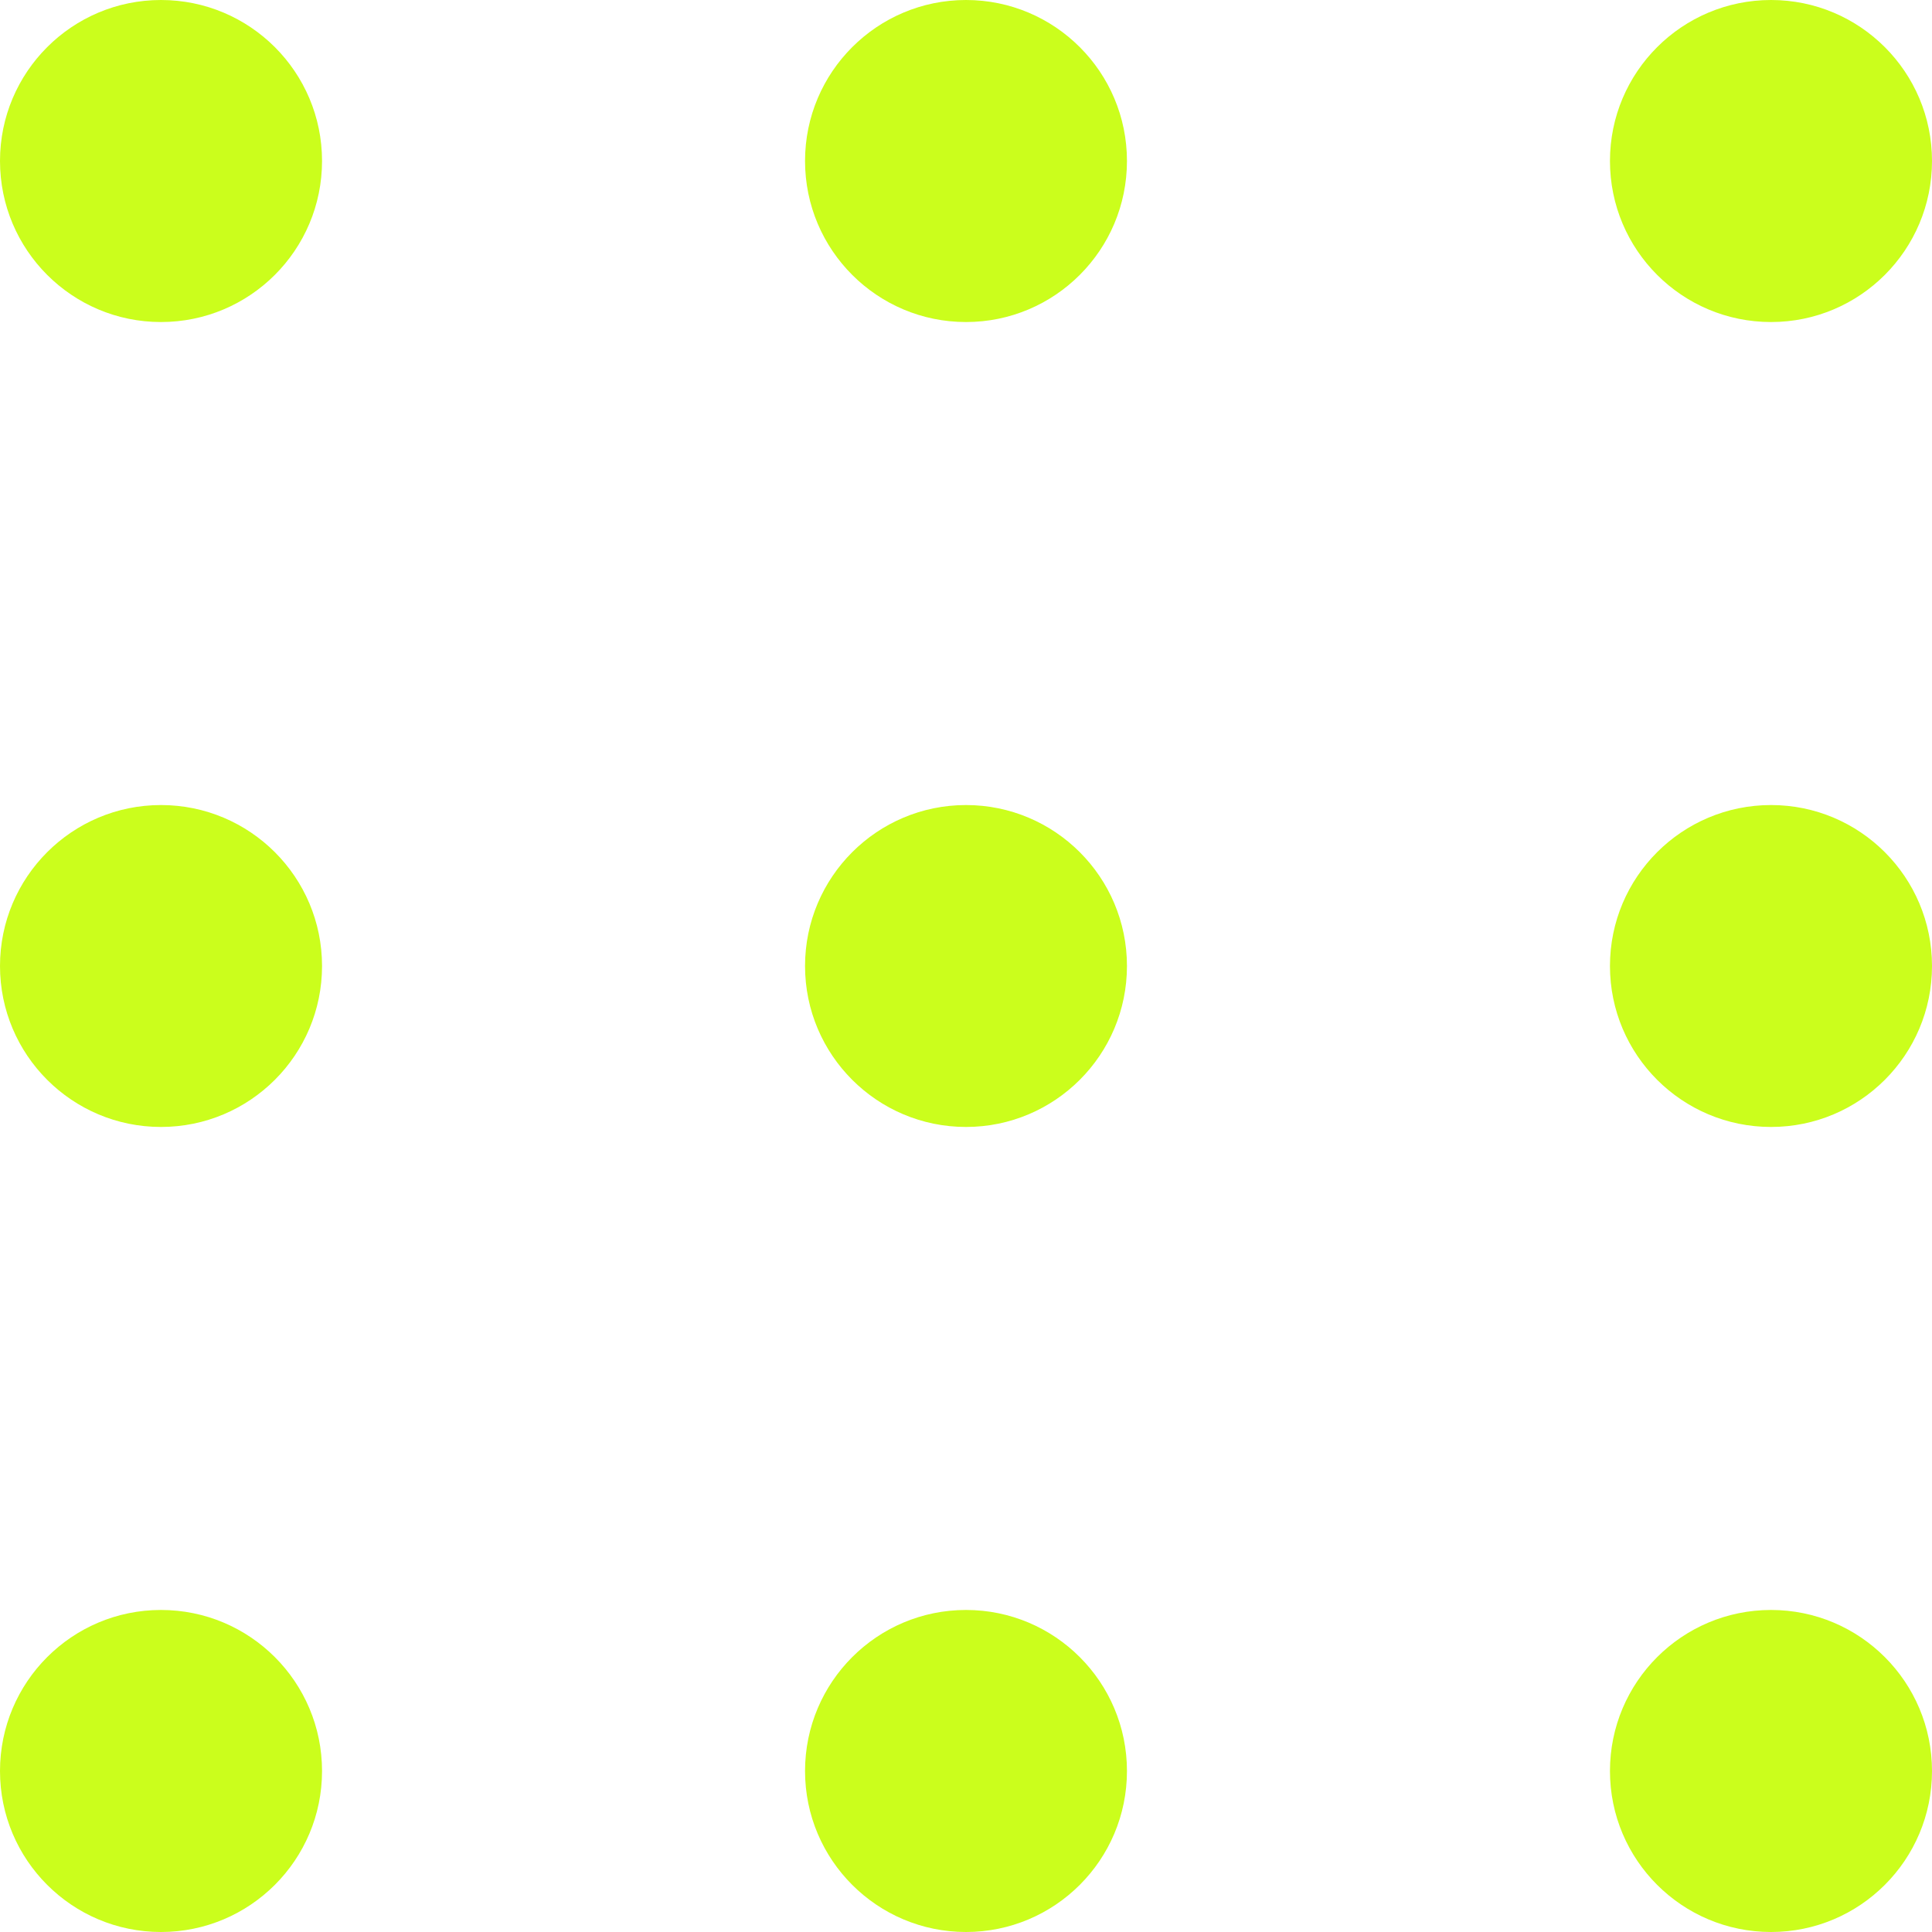
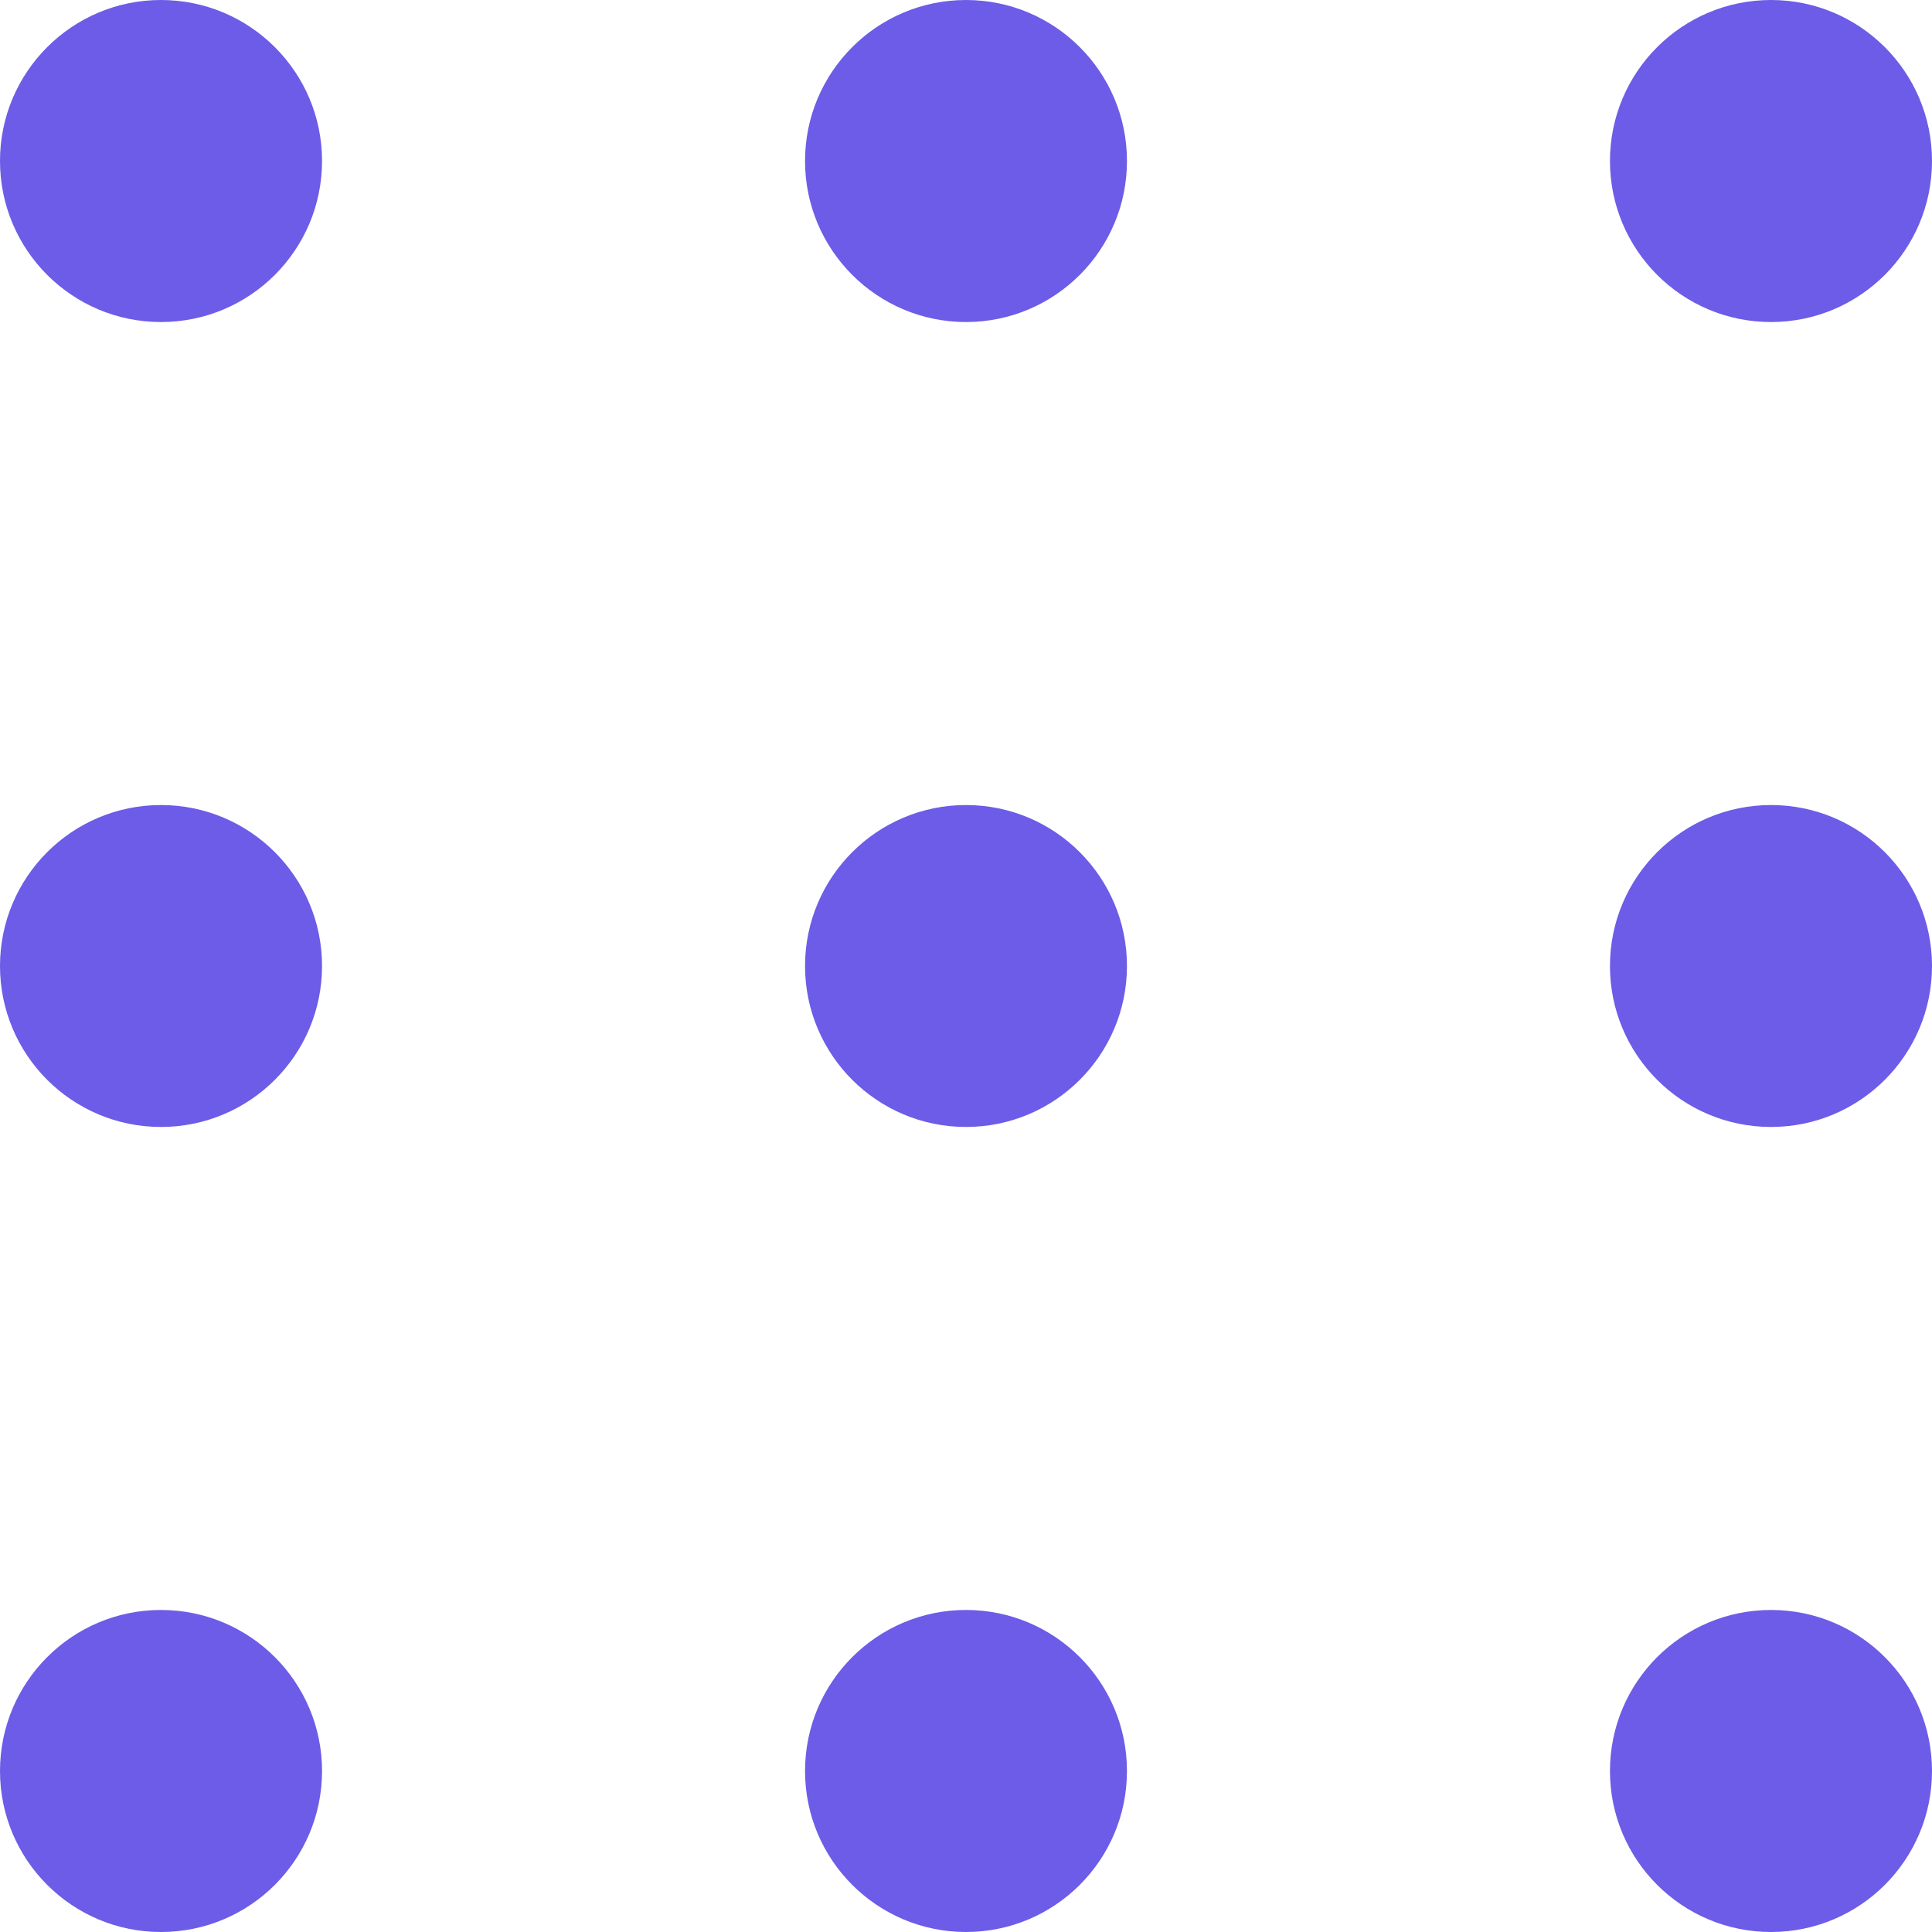
<svg xmlns="http://www.w3.org/2000/svg" width="16" height="16" viewBox="0 0 16 16" fill="none">
-   <path fill-rule="evenodd" clip-rule="evenodd" d="M2.667 1.333C2.667 2.07 2.07 2.667 1.333 2.667C0.597 2.667 0 2.07 0 1.333C0 0.597 0.597 0 1.333 0C2.07 0 2.667 0.597 2.667 1.333ZM2.667 8C2.667 8.736 2.07 9.333 1.333 9.333C0.597 9.333 0 8.736 0 8C0 7.264 0.597 6.667 1.333 6.667C2.07 6.667 2.667 7.264 2.667 8ZM1.333 16C2.07 16 2.667 15.403 2.667 14.667C2.667 13.93 2.07 13.333 1.333 13.333C0.597 13.333 0 13.93 0 14.667C0 15.403 0.597 16 1.333 16ZM9.333 8C9.333 8.736 8.736 9.333 8 9.333C7.264 9.333 6.667 8.736 6.667 8C6.667 7.264 7.264 6.667 8 6.667C8.736 6.667 9.333 7.264 9.333 8ZM8 2.667C8.736 2.667 9.333 2.07 9.333 1.333C9.333 0.597 8.736 0 8 0C7.264 0 6.667 0.597 6.667 1.333C6.667 2.07 7.264 2.667 8 2.667ZM9.333 14.667C9.333 15.403 8.736 16 8 16C7.264 16 6.667 15.403 6.667 14.667C6.667 13.93 7.264 13.333 8 13.333C8.736 13.333 9.333 13.93 9.333 14.667ZM14.667 9.333C15.403 9.333 16 8.736 16 8C16 7.264 15.403 6.667 14.667 6.667C13.93 6.667 13.333 7.264 13.333 8C13.333 8.736 13.93 9.333 14.667 9.333ZM16 1.333C16 2.07 15.403 2.667 14.667 2.667C13.93 2.667 13.333 2.07 13.333 1.333C13.333 0.597 13.93 0 14.667 0C15.403 0 16 0.597 16 1.333ZM14.667 16C15.403 16 16 15.403 16 14.667C16 13.93 15.403 13.333 14.667 13.333C13.93 13.333 13.333 13.93 13.333 14.667C13.333 15.403 13.93 16 14.667 16Z" fill="#CBFE1C" />
+   <path fill-rule="evenodd" clip-rule="evenodd" d="M2.667 1.333C2.667 2.07 2.07 2.667 1.333 2.667C0.597 2.667 0 2.07 0 1.333C0 0.597 0.597 0 1.333 0C2.07 0 2.667 0.597 2.667 1.333ZM2.667 8C2.667 8.736 2.07 9.333 1.333 9.333C0.597 9.333 0 8.736 0 8C0 7.264 0.597 6.667 1.333 6.667C2.07 6.667 2.667 7.264 2.667 8ZM1.333 16C2.07 16 2.667 15.403 2.667 14.667C2.667 13.93 2.07 13.333 1.333 13.333C0.597 13.333 0 13.93 0 14.667C0 15.403 0.597 16 1.333 16ZM9.333 8C9.333 8.736 8.736 9.333 8 9.333C7.264 9.333 6.667 8.736 6.667 8C6.667 7.264 7.264 6.667 8 6.667C8.736 6.667 9.333 7.264 9.333 8ZM8 2.667C8.736 2.667 9.333 2.07 9.333 1.333C9.333 0.597 8.736 0 8 0C7.264 0 6.667 0.597 6.667 1.333C6.667 2.07 7.264 2.667 8 2.667ZM9.333 14.667C9.333 15.403 8.736 16 8 16C7.264 16 6.667 15.403 6.667 14.667C6.667 13.93 7.264 13.333 8 13.333C8.736 13.333 9.333 13.93 9.333 14.667ZM14.667 9.333C15.403 9.333 16 8.736 16 8C16 7.264 15.403 6.667 14.667 6.667C13.93 6.667 13.333 7.264 13.333 8C13.333 8.736 13.93 9.333 14.667 9.333ZM16 1.333C16 2.07 15.403 2.667 14.667 2.667C13.93 2.667 13.333 2.07 13.333 1.333C13.333 0.597 13.93 0 14.667 0C15.403 0 16 0.597 16 1.333ZM14.667 16C15.403 16 16 15.403 16 14.667C16 13.93 15.403 13.333 14.667 13.333C13.93 13.333 13.333 13.93 13.333 14.667C13.333 15.403 13.93 16 14.667 16Z" fill="#6C5CE7" />
</svg>
